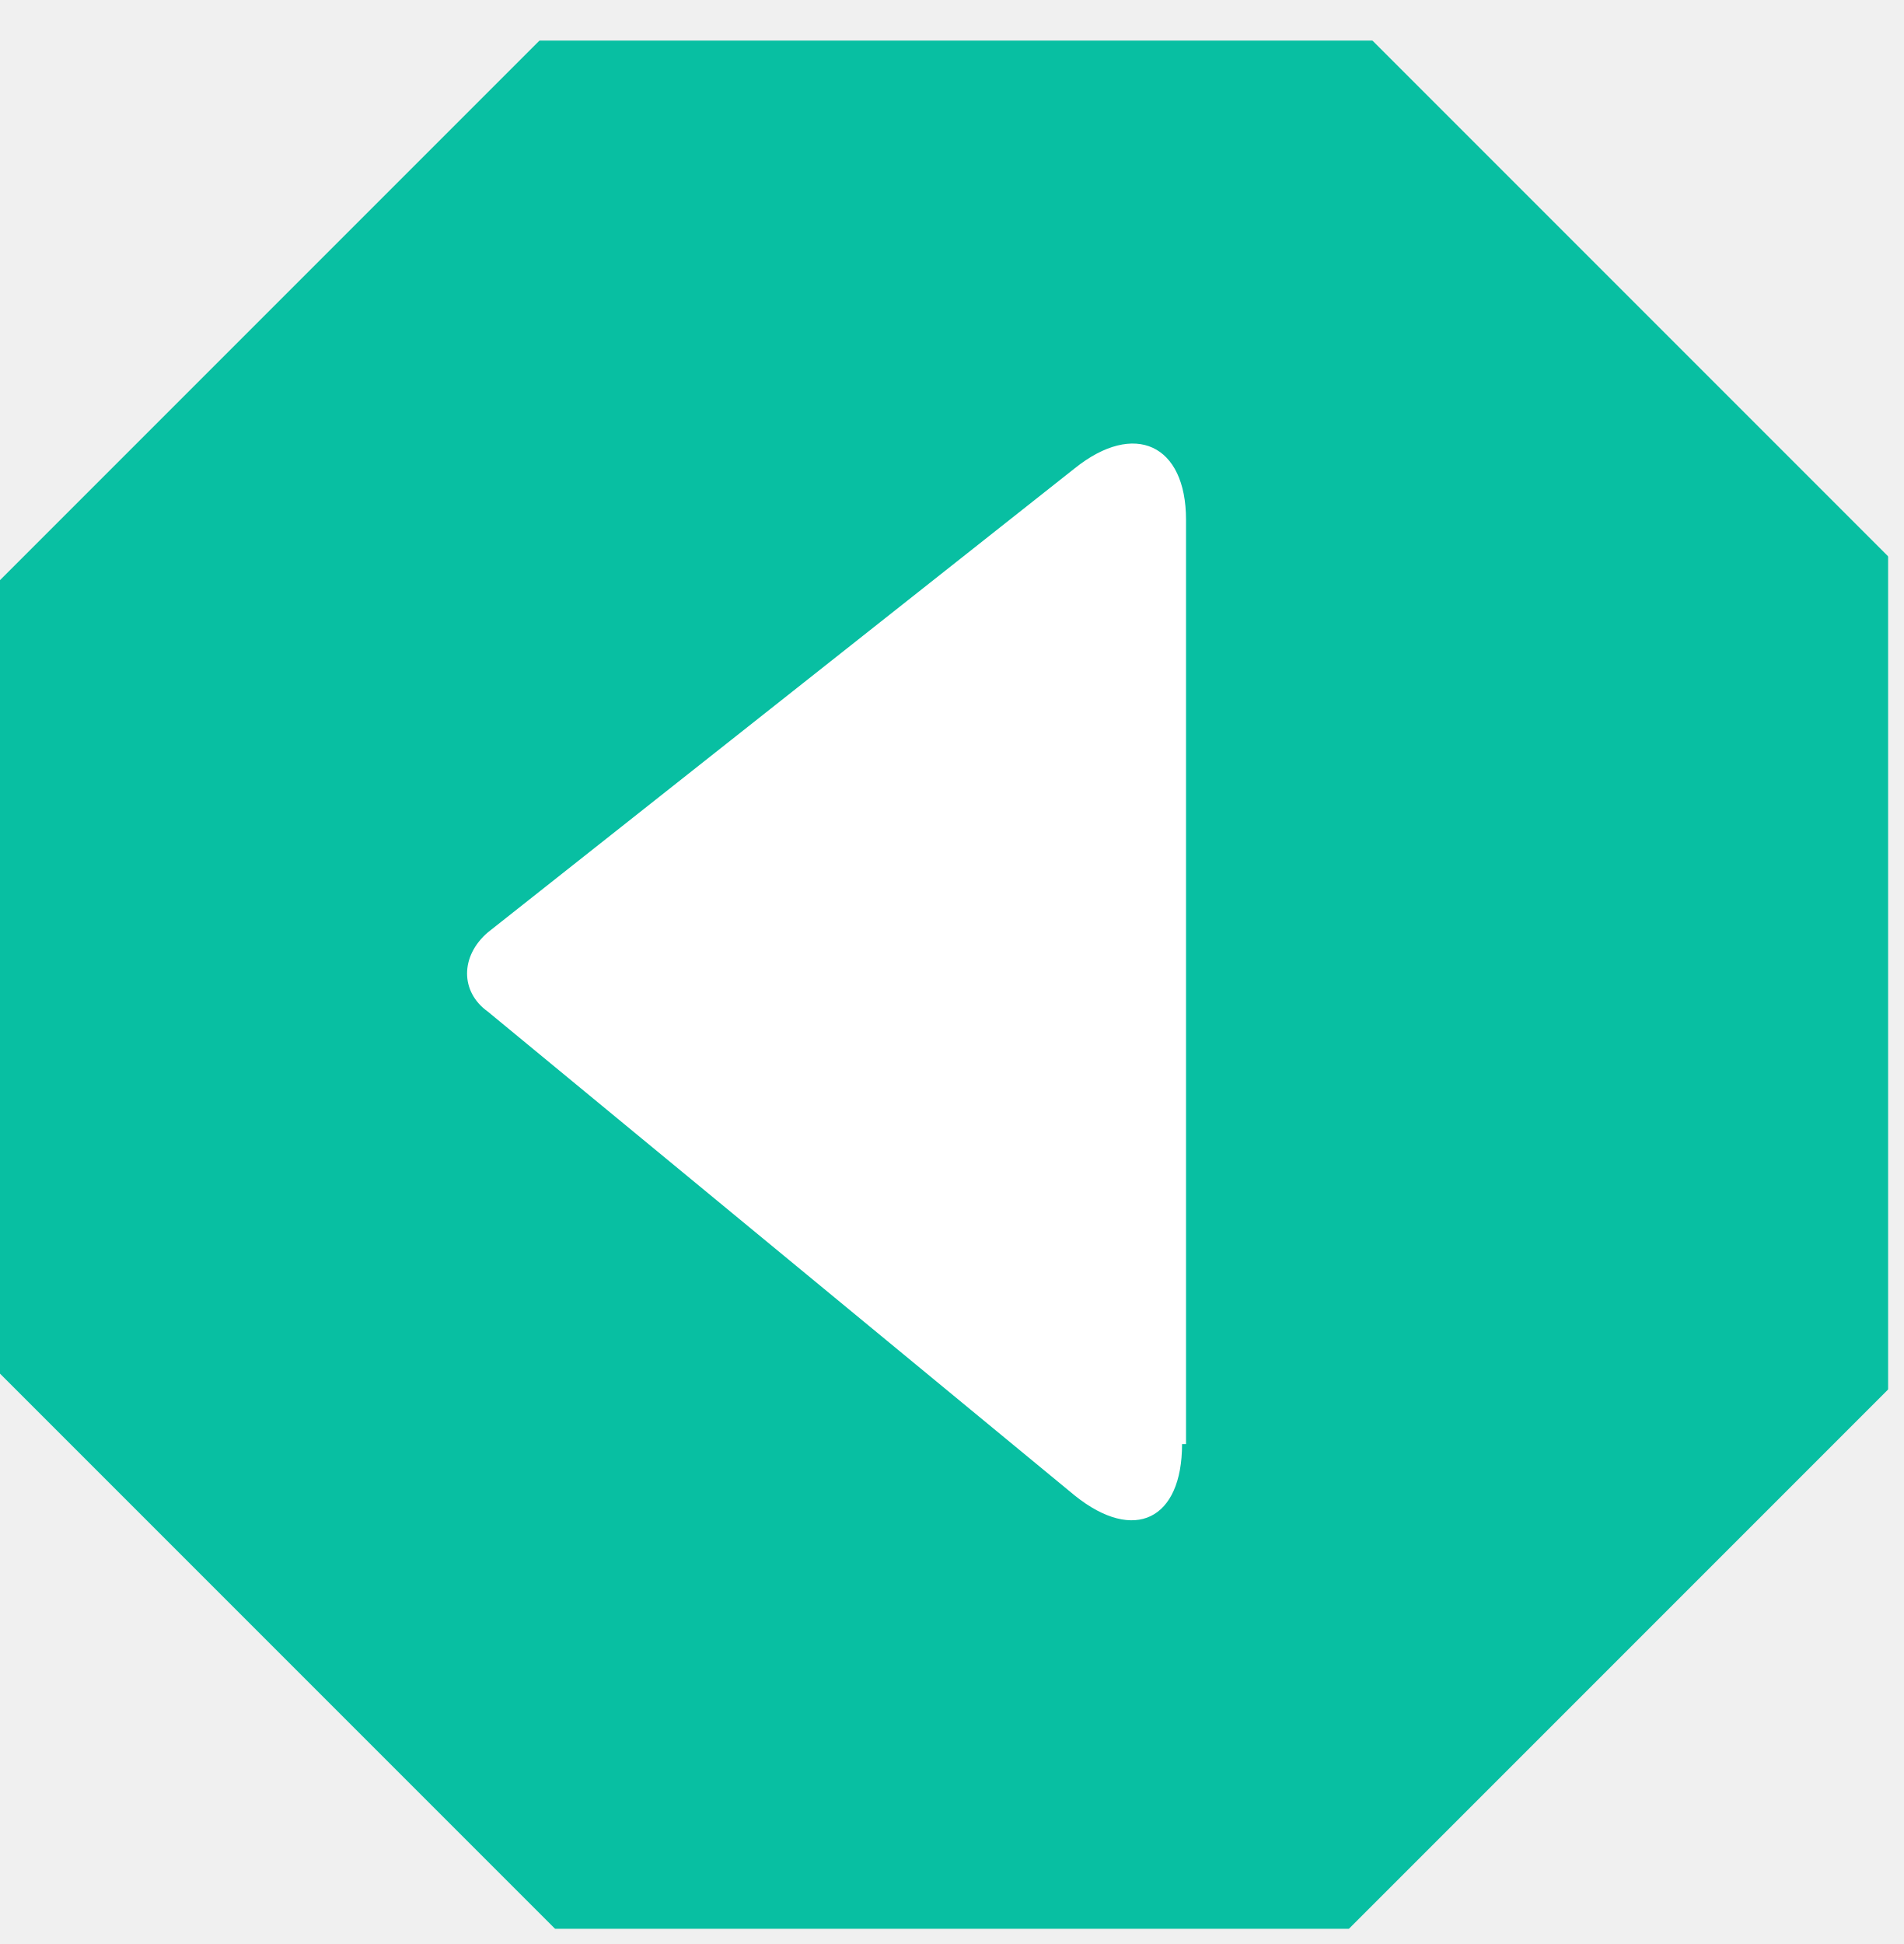
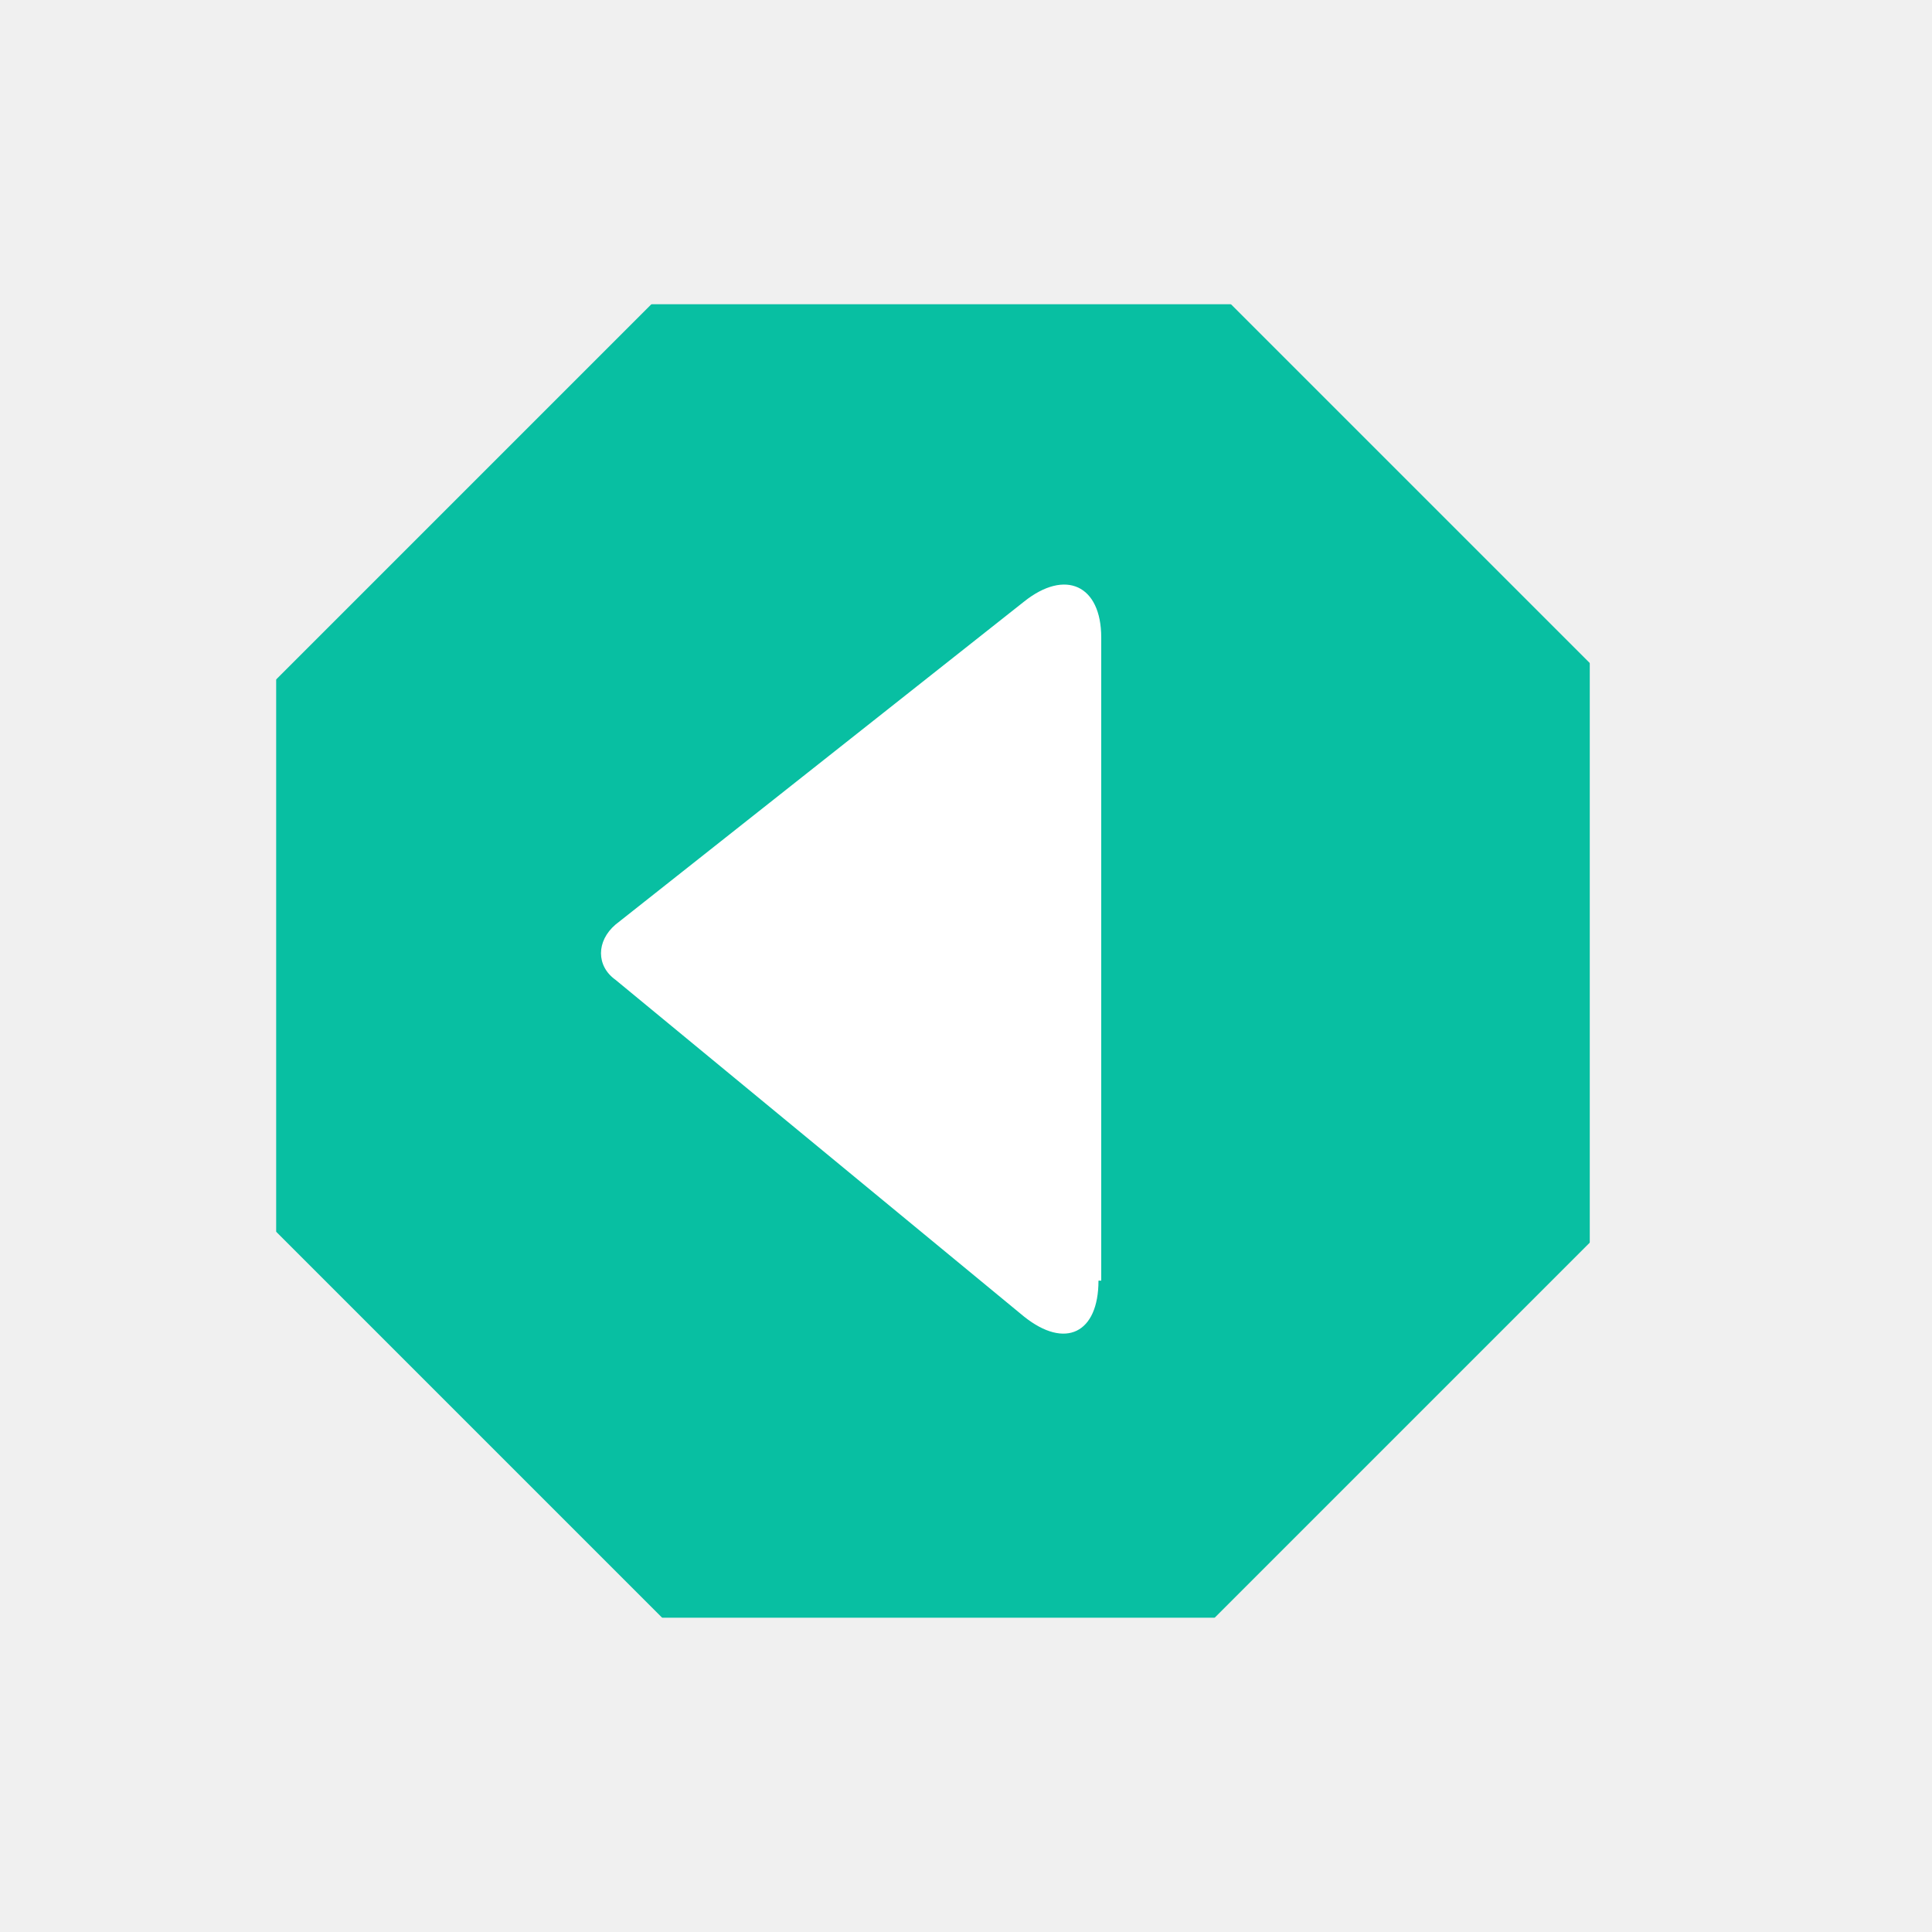
- <svg xmlns="http://www.w3.org/2000/svg" version="1.1" id="Layer_1" x="0px" y="0px" viewBox="0 0 48 49" style="enable-background:new 0 0 48 49;" xml:space="preserve">
+ <svg xmlns="http://www.w3.org/2000/svg" version="1.1" id="Layer_1" x="0px" y="0px" width="1080" height="1080" viewBox="0 0 70 70" style="enable-background:new 0 0 48 49;" xml:space="preserve">
  <style type="text/css">
	.st0{filter:url(#Adobe_OpacityMaskFilter);}
	.st1{fill-rule:evenodd;clip-rule:evenodd;fill:#FFFFFF;}
	.st2{mask:url(#mask-2_1_);fill-rule:evenodd;clip-rule:evenodd;fill:#08bfa2;}
</style>
-   <g id="ClourureT">
+   <g id="ClourureT" transform="translate(10, 10)">
    <g id="Group-6">
      <g id="Group-5" transform="translate(0, 0.623)">
        <g id="Clip-4">
			</g>
        <defs>
          <filter id="Adobe_OpacityMaskFilter" filterUnits="userSpaceOnUse" x="0" y="0" width="48" height="48">
            <feColorMatrix type="matrix" values="1 0 0 0 0  0 1 0 0 0  0 0 1 0 0  0 0 0 1 0" />
          </filter>
        </defs>
        <mask maskUnits="userSpaceOnUse" x="0" y="0" width="48" height="48" id="mask-2_1_">
          <g class="st0">
            <polygon id="path-1_1_" class="st1" points="0,0.4 47.6,0.4 47.6,48 0,48      " />
          </g>
        </mask>
        <polygon id="Fill-3" class="st2" points="48,34 34,48 14,48 0,34 0,14 14,0 34.2,0 48,13.8    " />
      </g>
      <path id="Fill-1" class="st1" d="M29.8,36.4c0,1.9-1.2,2.5-2.7,1.3L12.3,25.5c-0.7-0.5-0.7-1.4,0-2l14.8-11.7    c1.5-1.2,2.8-0.6,2.8,1.3V36.4z" />
    </g>
  </g>
</svg>
